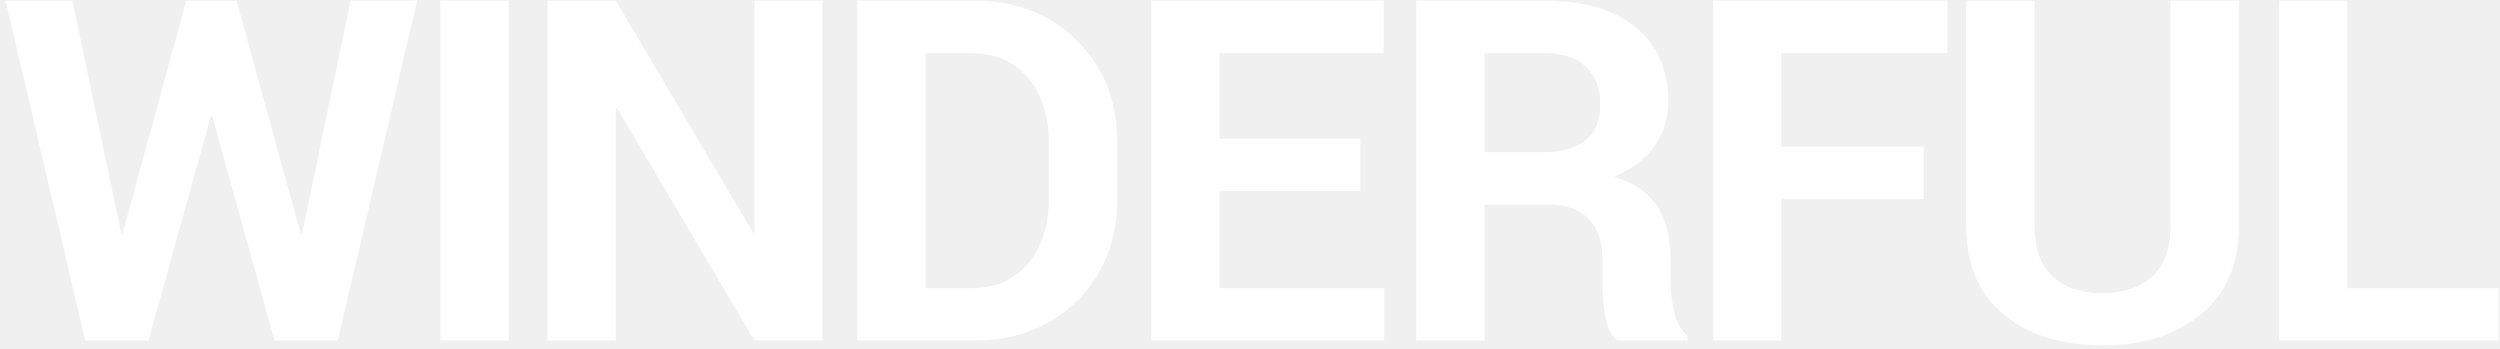
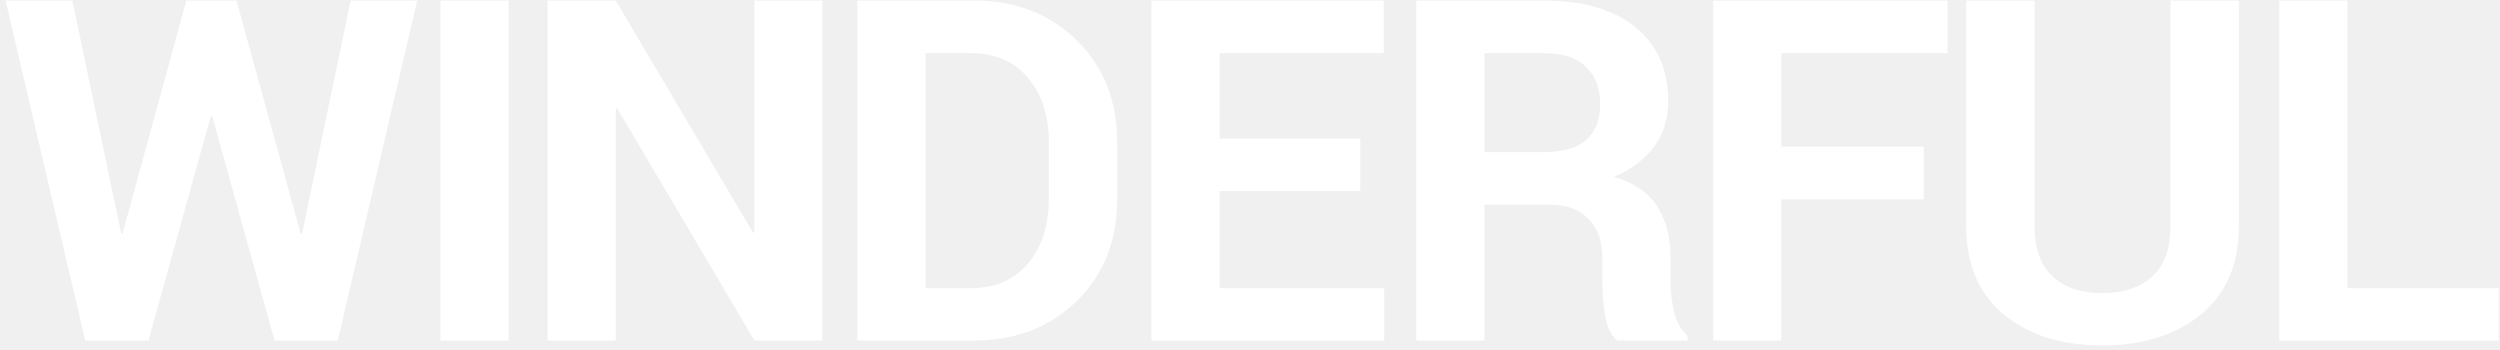
- <svg xmlns="http://www.w3.org/2000/svg" width="251px" height="35px" viewBox="0 0 251 35" version="1.1">
+ <svg xmlns="http://www.w3.org/2000/svg" width="400px" height="56px" viewBox="0 0 400 56" version="1.1">
  <defs />
  <g id="Symbols" stroke="none" stroke-width="1" fill="none" fill-rule="evenodd">
    <g id="WINDERFUL-LOGO" transform="translate(0, -1)" fill="#FFFFFF">
      <g id="Page-1" transform="translate(0, 1)">
-         <polygon id="W" points="30.188 23.452 30.328 23.452 35.203 0.061 41.883 0.061 33.914 34.186 27.562 34.186 21.305 11.663 21.164 11.663 14.906 34.186 8.555 34.186 0.562 0.061 7.266 0.061 12.164 23.428 12.305 23.452 18.703 0.061 23.742 0.061" />
-         <polygon id="I" points="51.061 34.186 44.217 34.186 44.217 0.061 51.061 0.061" />
-         <polygon id="N" points="82.565 34.186 75.745 34.186 61.964 10.866 61.823 10.889 61.823 34.186 54.98 34.186 54.98 0.061 61.823 0.061 75.605 23.358 75.745 23.335 75.745 0.061 82.565 0.061" />
-         <path d="M86.084,34.186 L86.084,0.061 L97.802,0.061 C101.974,0.061 105.412,1.393 108.115,4.057 C110.818,6.721 112.169,10.139 112.169,14.311 L112.169,19.96 C112.169,24.147 110.818,27.565 108.115,30.213 C105.412,32.862 101.974,34.186 97.802,34.186 L86.084,34.186 Z M92.927,5.335 L92.927,28.936 L97.451,28.936 C99.904,28.936 101.826,28.108 103.216,26.452 C104.607,24.795 105.302,22.631 105.302,19.96 L105.302,14.264 C105.302,11.624 104.607,9.475 103.216,7.819 C101.826,6.163 99.904,5.335 97.451,5.335 L92.927,5.335 Z" id="D" />
-         <polygon id="E" points="136.58 19.186 122.447 19.186 122.447 28.936 138.971 28.936 138.971 34.186 115.603 34.186 115.603 0.061 138.924 0.061 138.924 5.335 122.447 5.335 122.447 13.913 136.58 13.913" />
-         <path d="M149.039,20.545 L149.039,34.186 L142.196,34.186 L142.196,0.061 L155.063,0.061 C158.953,0.061 161.996,0.948 164.192,2.721 C166.387,4.495 167.485,6.967 167.485,10.139 C167.485,11.905 167.024,13.42 166.102,14.686 C165.18,15.952 163.828,16.975 162.047,17.756 C164.063,18.35 165.512,19.342 166.395,20.733 C167.278,22.124 167.719,23.842 167.719,25.889 L167.719,28.397 C167.719,29.35 167.848,30.346 168.106,31.385 C168.363,32.424 168.805,33.194 169.43,33.694 L169.43,34.186 L162.375,34.186 C161.75,33.686 161.344,32.85 161.156,31.678 C160.969,30.506 160.875,29.397 160.875,28.35 L160.875,25.936 C160.875,24.233 160.41,22.909 159.481,21.963 C158.551,21.018 157.242,20.545 155.555,20.545 L149.039,20.545 Z M149.039,15.272 L154.946,15.272 C156.867,15.272 158.301,14.866 159.246,14.053 C160.192,13.241 160.664,12.038 160.664,10.444 C160.664,8.881 160.192,7.639 159.246,6.717 C158.301,5.795 156.906,5.335 155.063,5.335 L149.039,5.335 L149.039,15.272 Z" id="R" />
-         <polygon id="F" points="193.144 20.006 178.847 20.006 178.847 34.186 172.004 34.186 172.004 0.061 195.535 0.061 195.535 5.335 178.847 5.335 178.847 14.733 193.144 14.733" />
-         <path d="M224.78,0.061 L224.78,22.702 C224.78,26.53 223.514,29.483 220.983,31.561 C218.451,33.639 215.139,34.678 211.045,34.678 C206.967,34.678 203.674,33.639 201.166,31.561 C198.658,29.483 197.405,26.53 197.405,22.702 L197.405,0.061 L204.272,0.061 L204.272,22.702 C204.272,24.952 204.873,26.635 206.076,27.753 C207.28,28.87 208.936,29.428 211.045,29.428 C213.186,29.428 214.865,28.874 216.084,27.764 C217.303,26.655 217.912,24.967 217.912,22.702 L217.912,0.061 L224.78,0.061 Z" id="U" />
-         <polygon id="L" points="235.679 28.936 250.867 28.936 250.867 34.186 228.835 34.186 228.835 0.061 235.679 0.061" />
+         <polygon id="W" points="48.108 37.373 48.332 37.373 56.101 0.097 66.746 0.097 54.046 54.48 43.924 54.48 33.952 18.586 33.728 18.586 23.755 54.48 13.633 54.48 0.896 0.097 11.579 0.097 19.385 37.336 19.609 37.373 29.806 0.097 37.836 0.097" />
+         <polygon id="I" points="81.372 54.48 70.466 54.48 70.466 0.097 81.372 0.097" />
+         <polygon id="N" points="131.578 54.48 120.709 54.48 98.747 17.316 98.523 17.353 98.523 54.48 87.617 54.48 87.617 0.097 98.523 0.097 120.485 37.224 120.709 37.187 120.709 0.097 131.578 0.097" />
+         <path d="M137.185,54.48 L137.185,0.097 L155.86,0.097 C162.509,0.097 167.987,2.22 172.294,6.466 C176.602,10.711 178.756,16.158 178.756,22.807 L178.756,31.808 C178.756,38.481 176.602,43.928 172.294,48.149 C167.987,52.37 162.509,54.48 155.86,54.48 L137.185,54.48 Z M148.091,8.501 L148.091,46.113 L155.3,46.113 C159.209,46.113 162.272,44.794 164.488,42.154 C166.704,39.515 167.812,36.066 167.812,31.808 L167.812,22.732 C167.812,18.524 166.704,15.1 164.488,12.46 C162.272,9.821 159.209,8.501 155.3,8.501 L148.091,8.501 Z" id="D" />
+         <polygon id="E" points="217.657 30.575 195.135 30.575 195.135 46.113 221.467 46.113 221.467 54.48 184.229 54.48 184.229 0.097 221.393 0.097 221.393 8.501 195.135 8.501 195.135 22.172 217.657 22.172" />
+         <path d="M237.513,32.742 L237.513,54.48 L226.606,54.48 L226.606,0.097 L247.112,0.097 C253.312,0.097 258.161,1.51 261.66,4.337 C265.158,7.163 266.908,11.103 266.908,16.158 C266.908,18.972 266.173,21.387 264.704,23.404 C263.235,25.421 261.081,27.052 258.242,28.297 C261.454,29.243 263.764,30.824 265.171,33.041 C266.578,35.257 267.281,37.996 267.281,41.258 L267.281,45.254 C267.281,46.773 267.487,48.361 267.897,50.016 C268.308,51.672 269.012,52.899 270.008,53.695 L270.008,54.48 L258.765,54.48 C257.769,53.683 257.122,52.351 256.823,50.483 C256.524,48.616 256.375,46.848 256.375,45.18 L256.375,41.332 C256.375,38.618 255.634,36.508 254.152,35.002 C252.671,33.495 250.585,32.742 247.896,32.742 L237.513,32.742 Z M237.513,24.338 L246.925,24.338 C249.988,24.338 252.272,23.691 253.779,22.396 C255.285,21.101 256.039,19.184 256.039,16.644 C256.039,14.154 255.285,12.174 253.779,10.705 C252.272,9.236 250.05,8.501 247.112,8.501 L237.513,8.501 L237.513,24.338 Z" id="R" />
+         <polygon id="F" points="307.799 31.883 285.016 31.883 285.016 54.48 274.109 54.48 274.109 0.097 311.609 0.097 311.609 8.501 285.016 8.501 285.016 23.479 307.799 23.479" />
+         <path d="M358.214,0.097 L358.214,36.178 C358.214,42.279 356.197,46.985 352.164,50.297 C348.13,53.608 342.851,55.264 336.327,55.264 C329.828,55.264 324.58,53.608 320.584,50.297 C316.587,46.985 314.589,42.279 314.589,36.178 L314.589,0.097 L325.533,0.097 L325.533,36.178 C325.533,39.764 326.491,42.447 328.409,44.227 C330.326,46.008 332.965,46.898 336.327,46.898 C339.738,46.898 342.415,46.014 344.357,44.246 C346.3,42.478 347.271,39.789 347.271,36.178 L347.271,0.097 L358.214,0.097 Z" id="U" />
+         <polygon id="L" points="375.584 46.113 399.788 46.113 399.788 54.48 364.678 54.48 364.678 0.097 375.584 0.097" />
      </g>
    </g>
  </g>
</svg>
